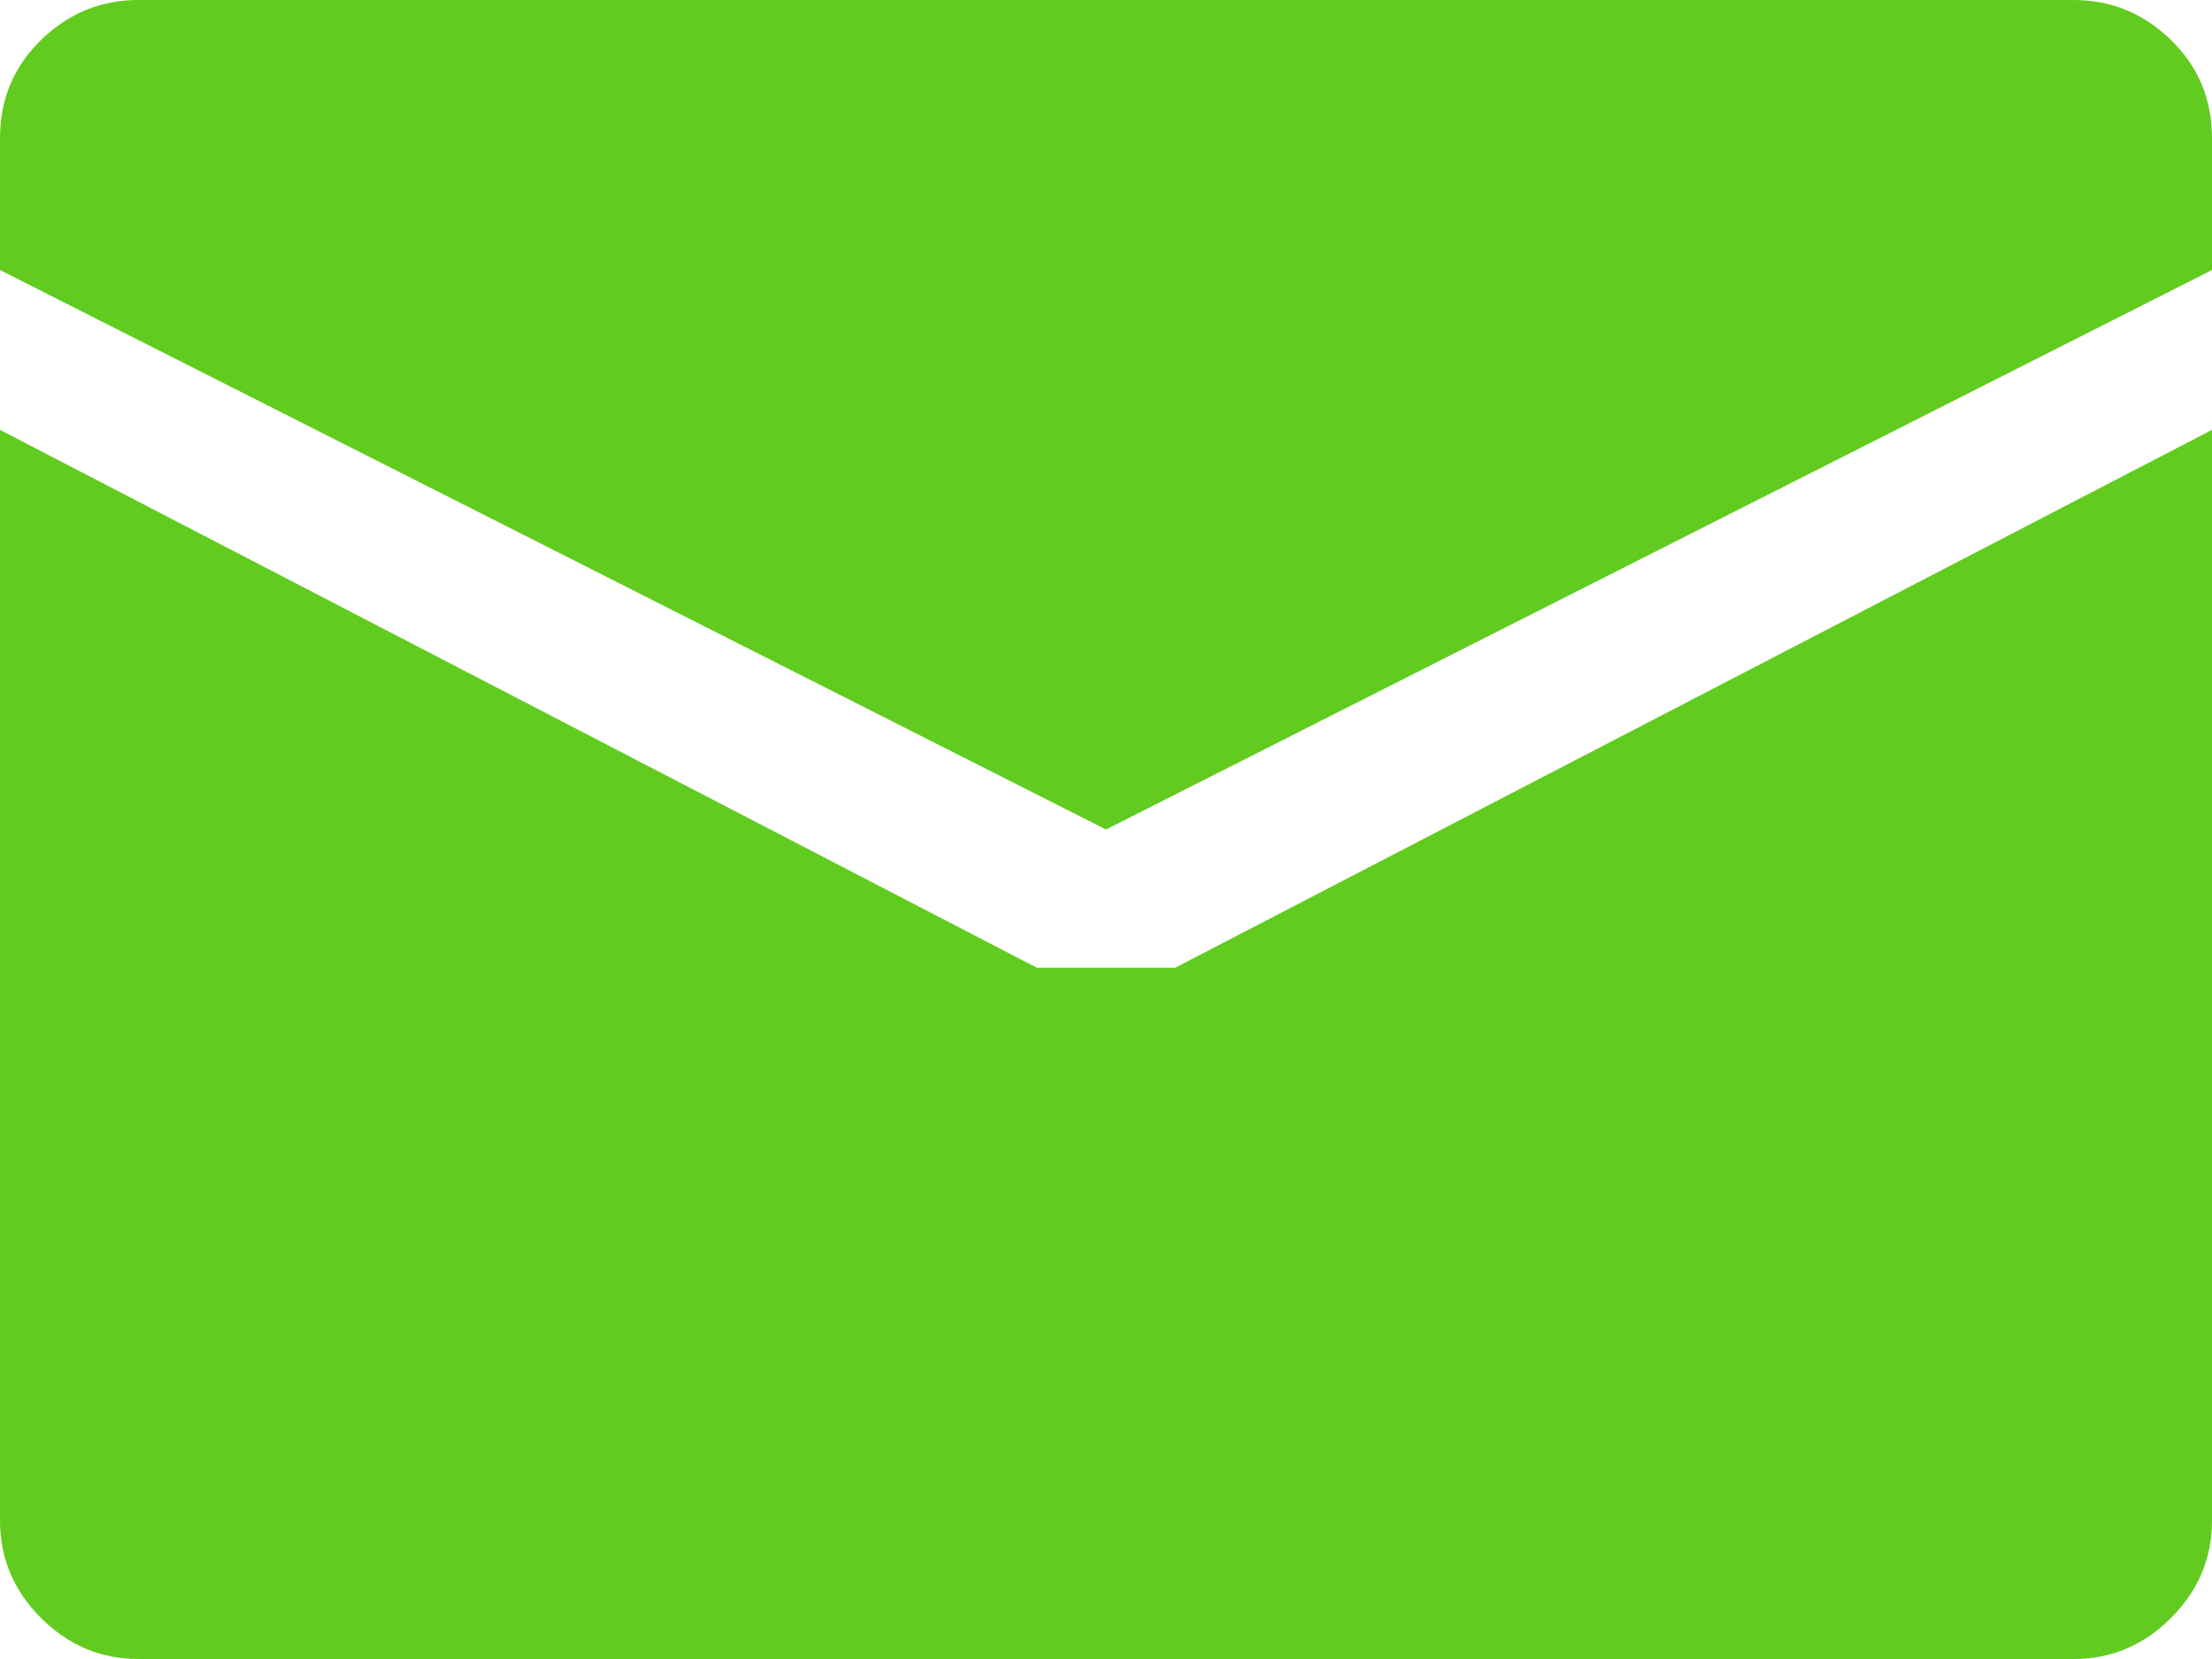
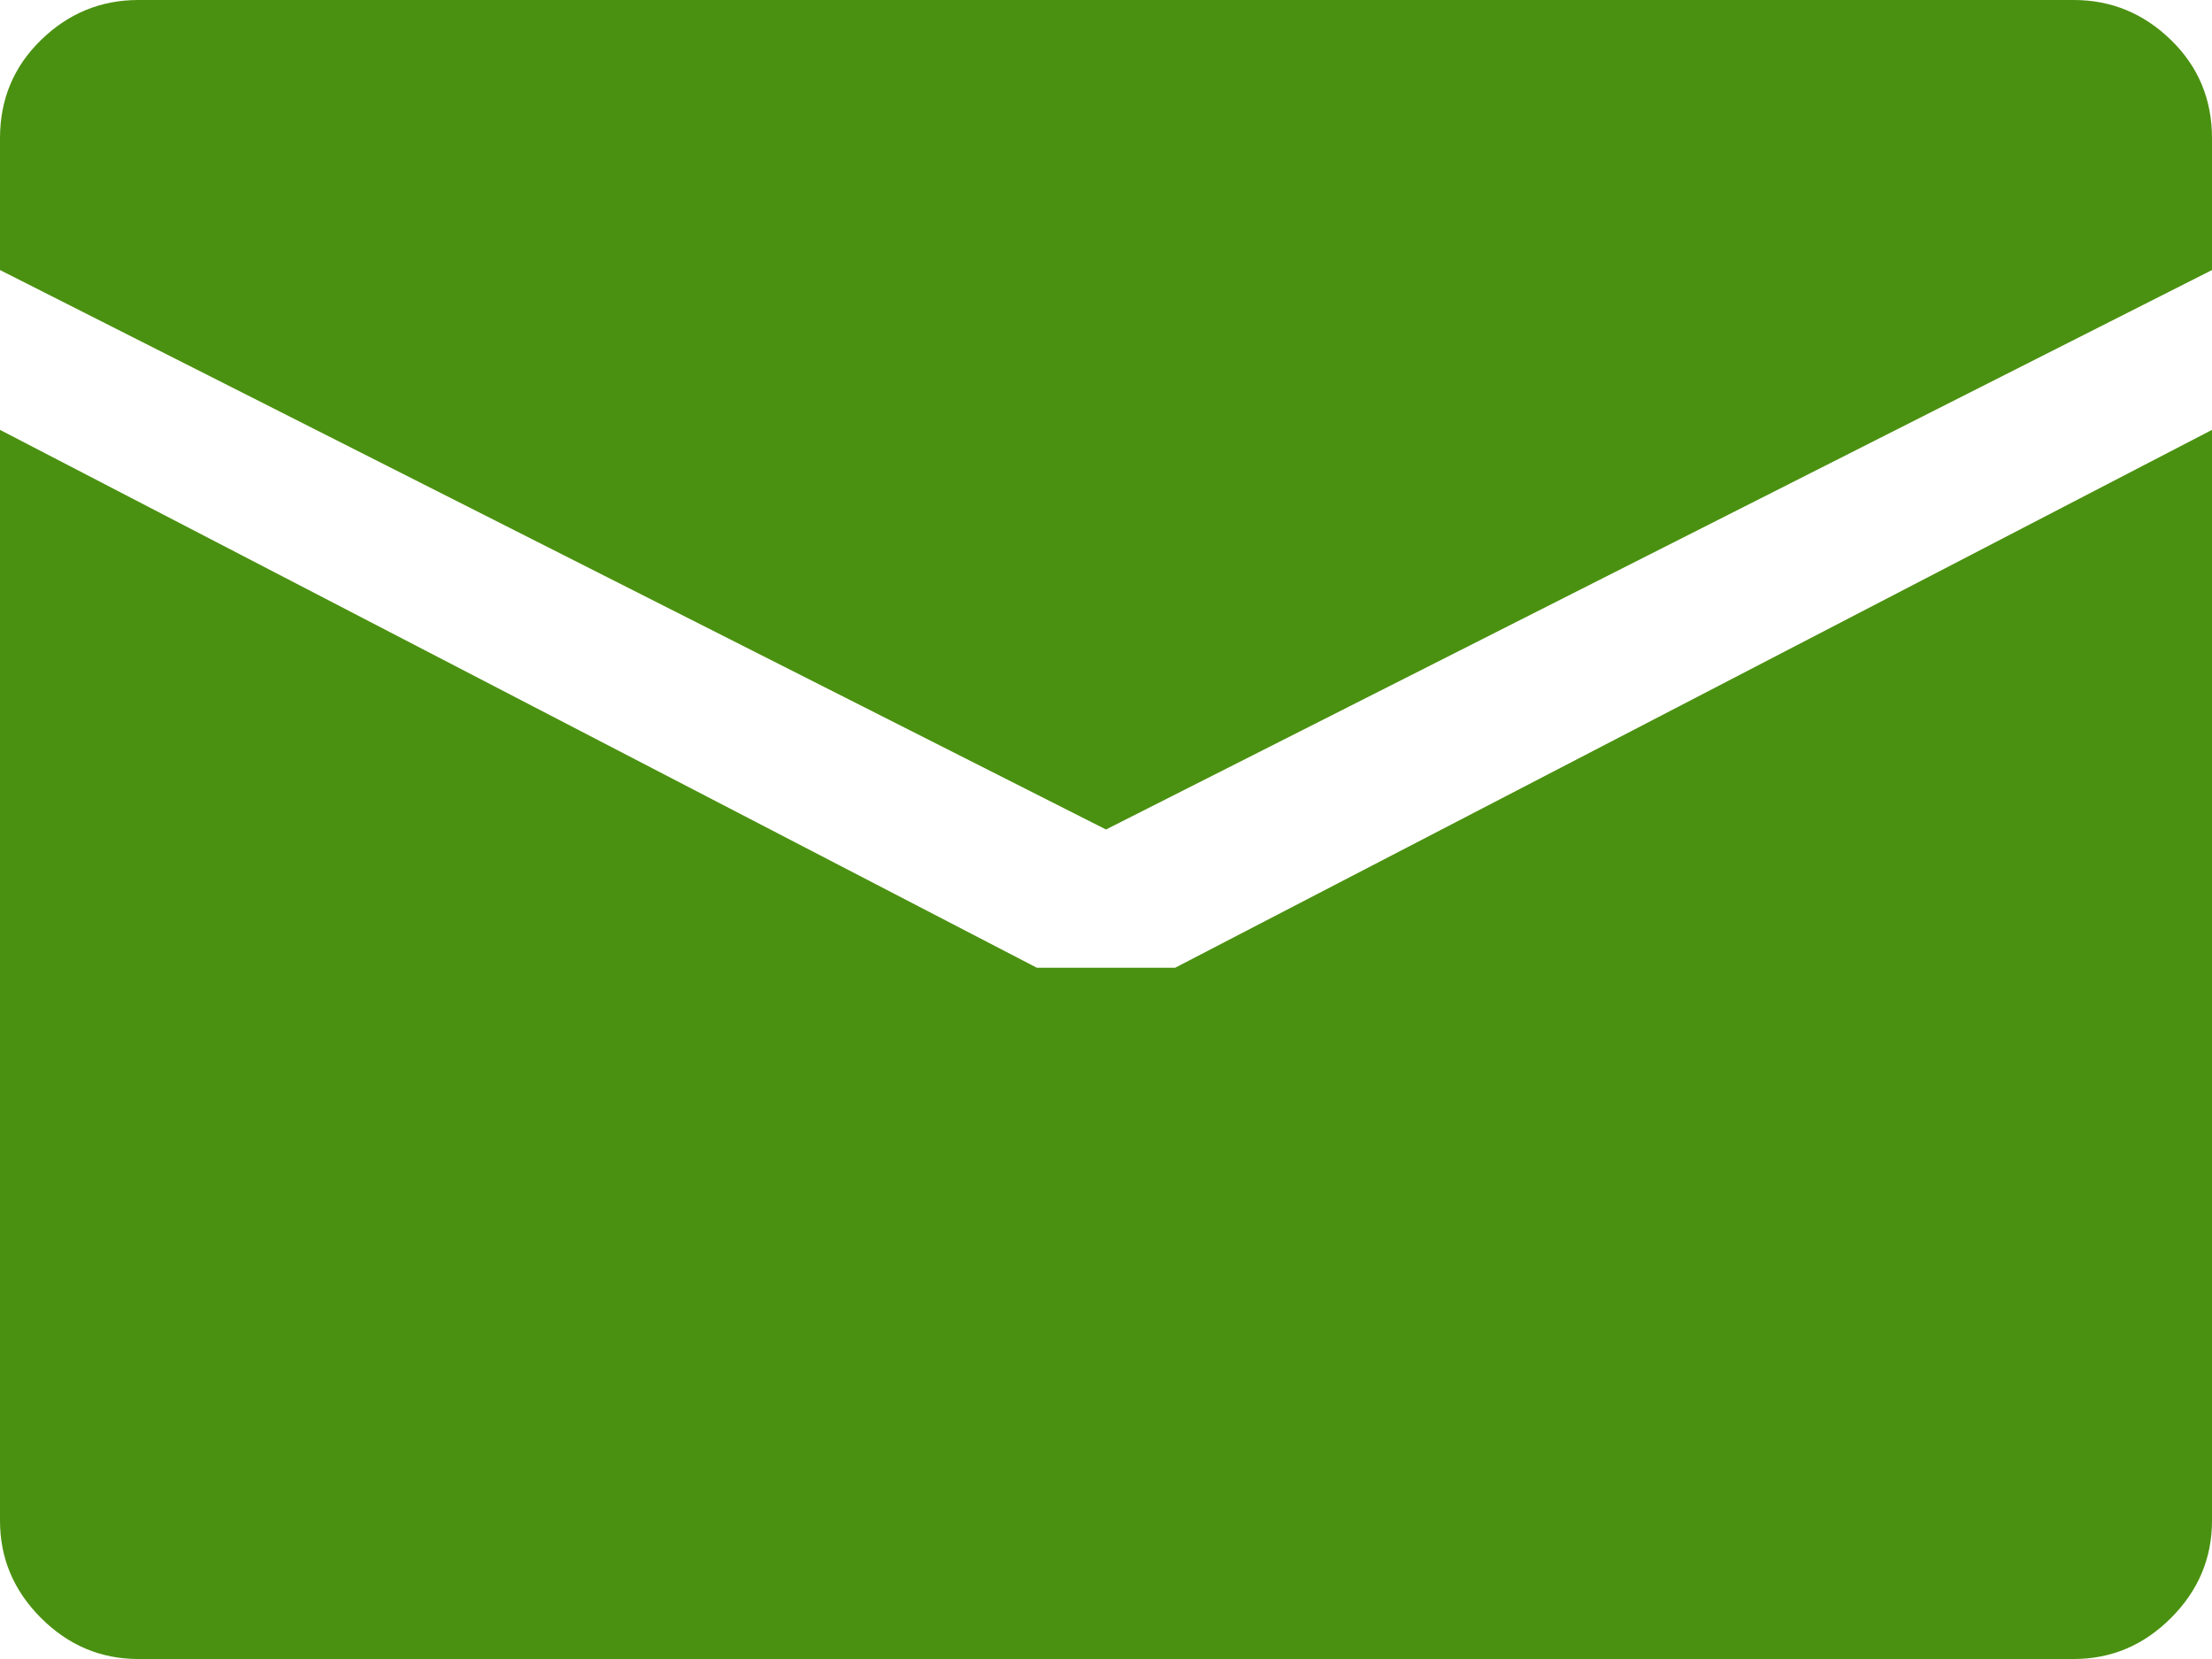
<svg xmlns="http://www.w3.org/2000/svg" width="24" height="18" viewBox="0 0 24 18" fill="none">
-   <path d="M12 9L0 2.93V1.5C0 1.078 0.148 0.723 0.445 0.434C0.742 0.145 1.094 0 1.5 0H22.5C22.906 0 23.258 0.145 23.555 0.434C23.852 0.723 24 1.078 24 1.5V2.93L12 9ZM11.25 10.5H12.75L24 4.664V16.5C24 16.906 23.852 17.258 23.555 17.555C23.258 17.852 22.906 18 22.5 18H1.5C1.094 18 0.742 17.852 0.445 17.555C0.148 17.258 0 16.906 0 16.5V4.664L11.25 10.5Z" fill="#61CC1F" />
+   <path d="M12 9L0 2.93V1.5C0 1.078 0.148 0.723 0.445 0.434C0.742 0.145 1.094 0 1.5 0H22.5C22.906 0 23.258 0.145 23.555 0.434C23.852 0.723 24 1.078 24 1.5V2.93L12 9ZM11.25 10.5H12.75L24 4.664V16.5C24 16.906 23.852 17.258 23.555 17.555C23.258 17.852 22.906 18 22.5 18H1.5C1.094 18 0.742 17.852 0.445 17.555C0.148 17.258 0 16.906 0 16.5V4.664L11.25 10.5Z" fill="#4B9111" />
</svg>
